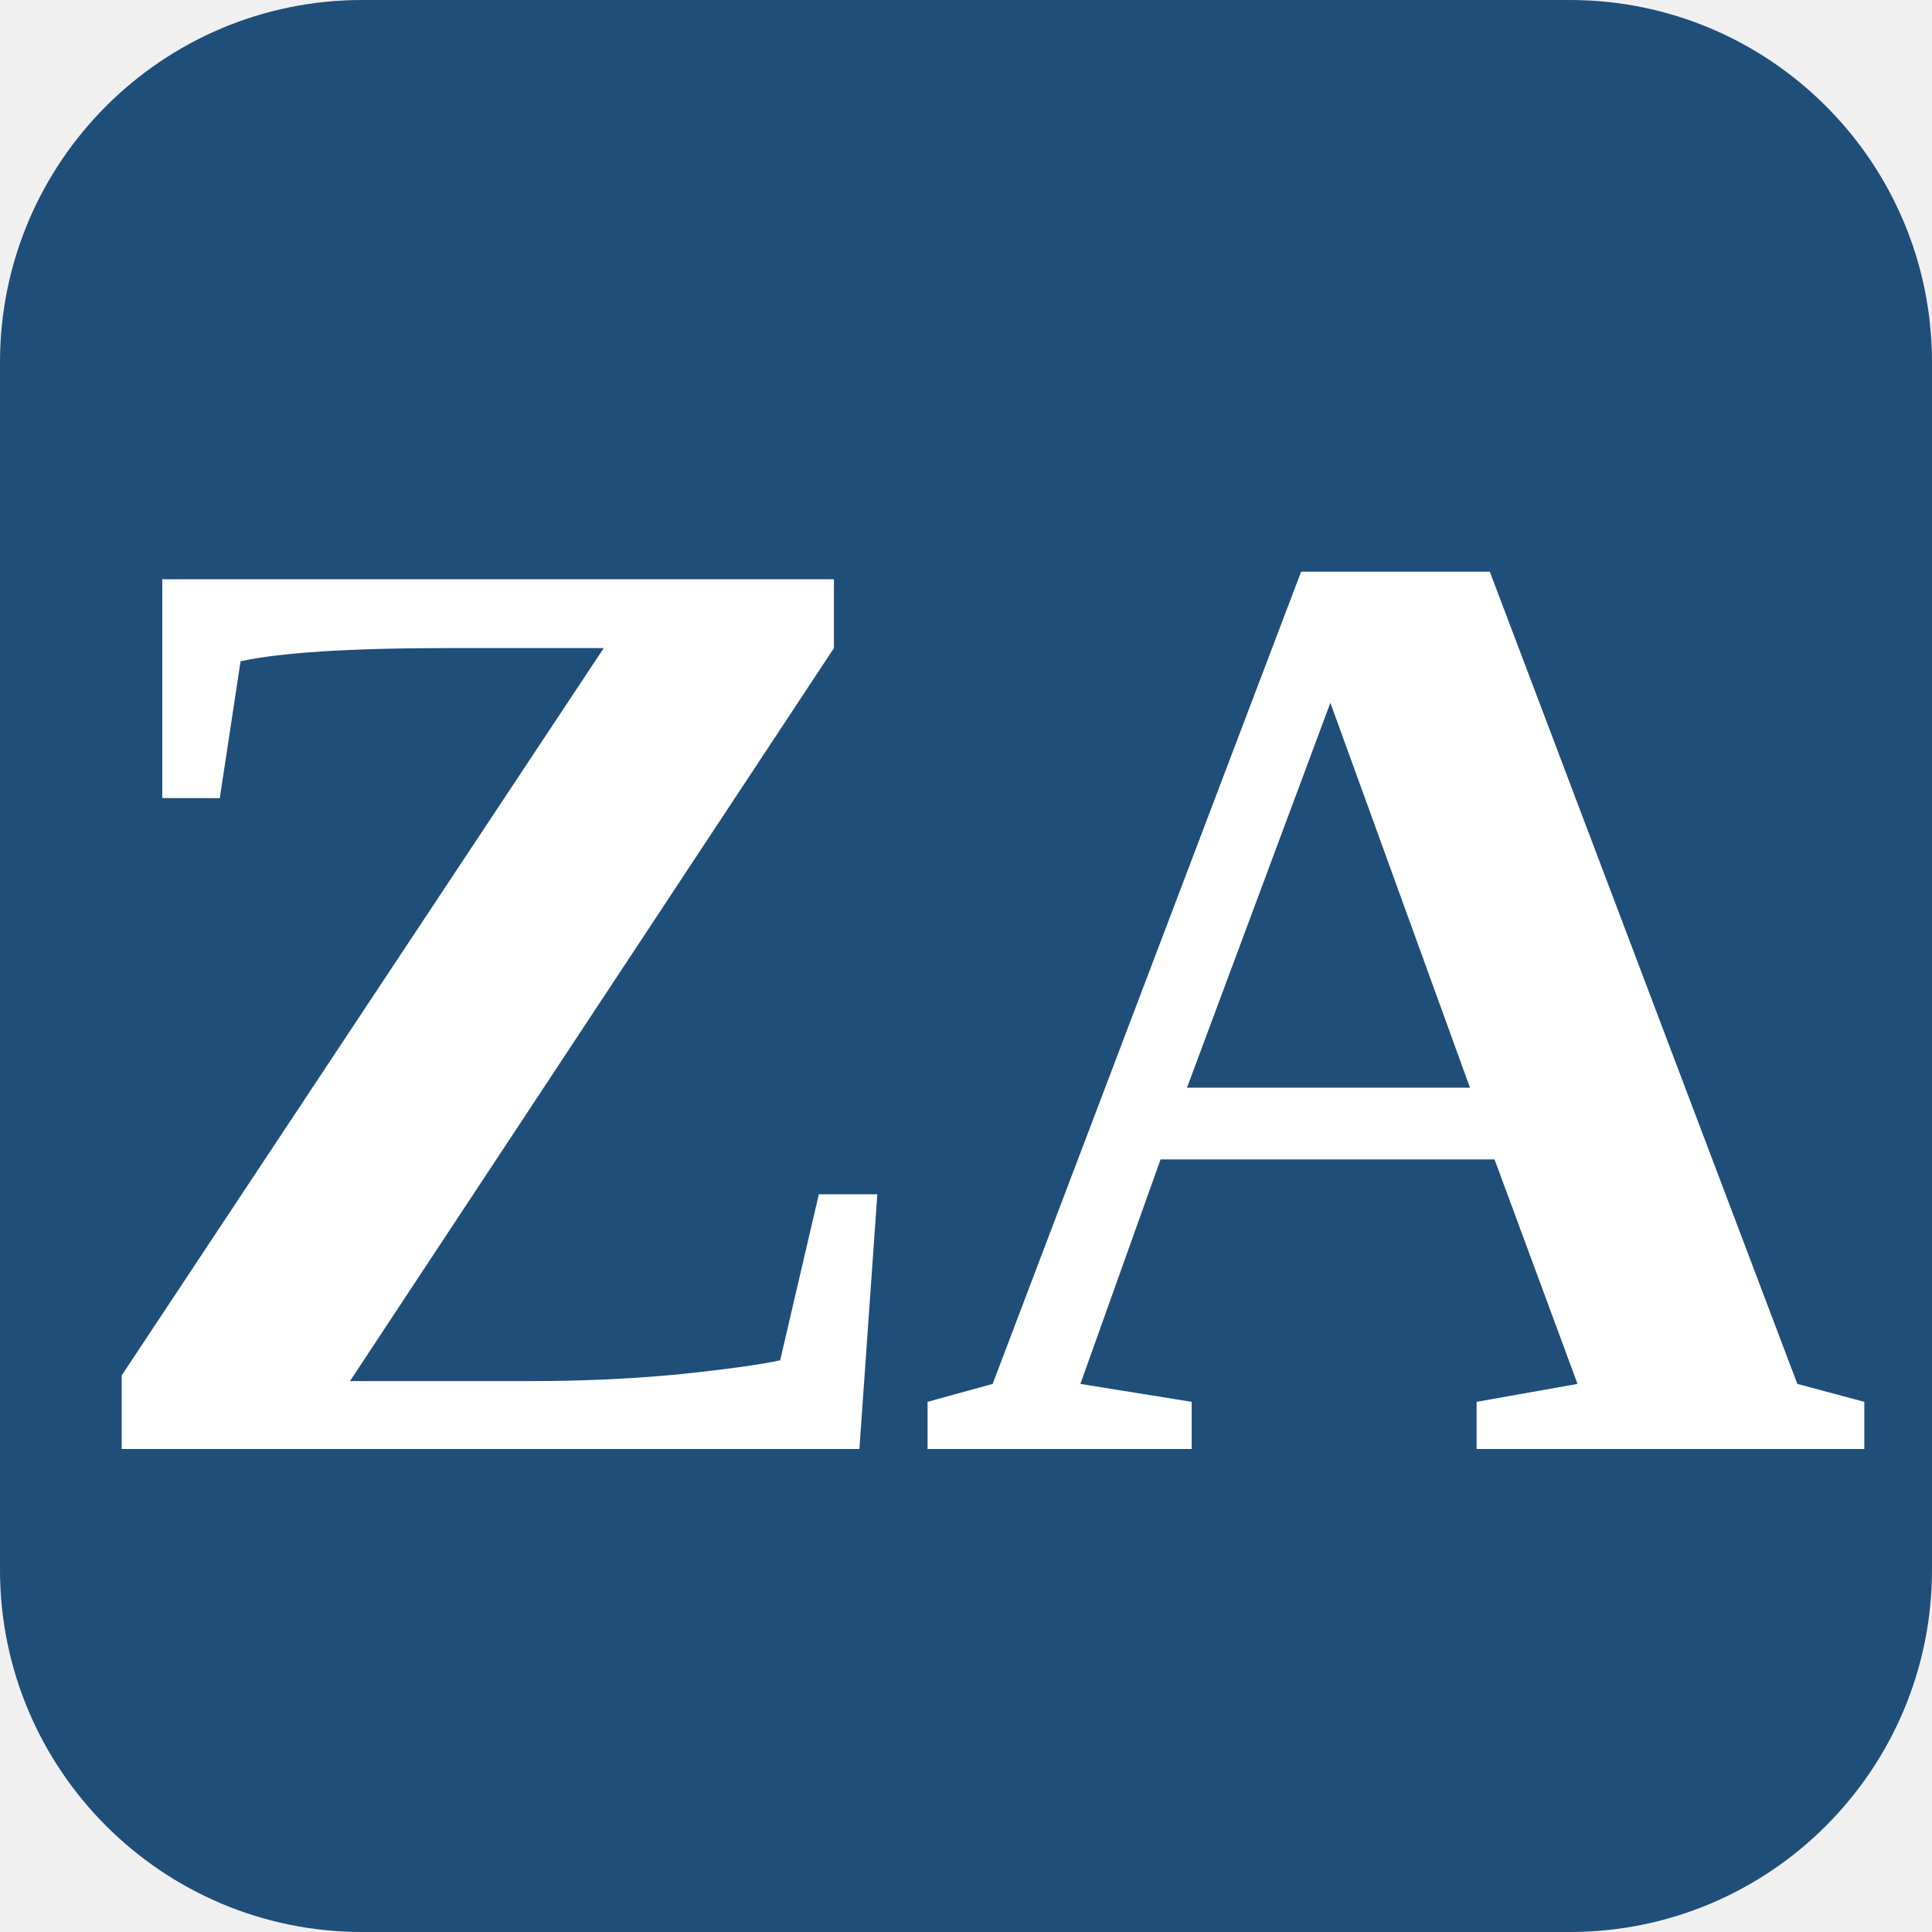
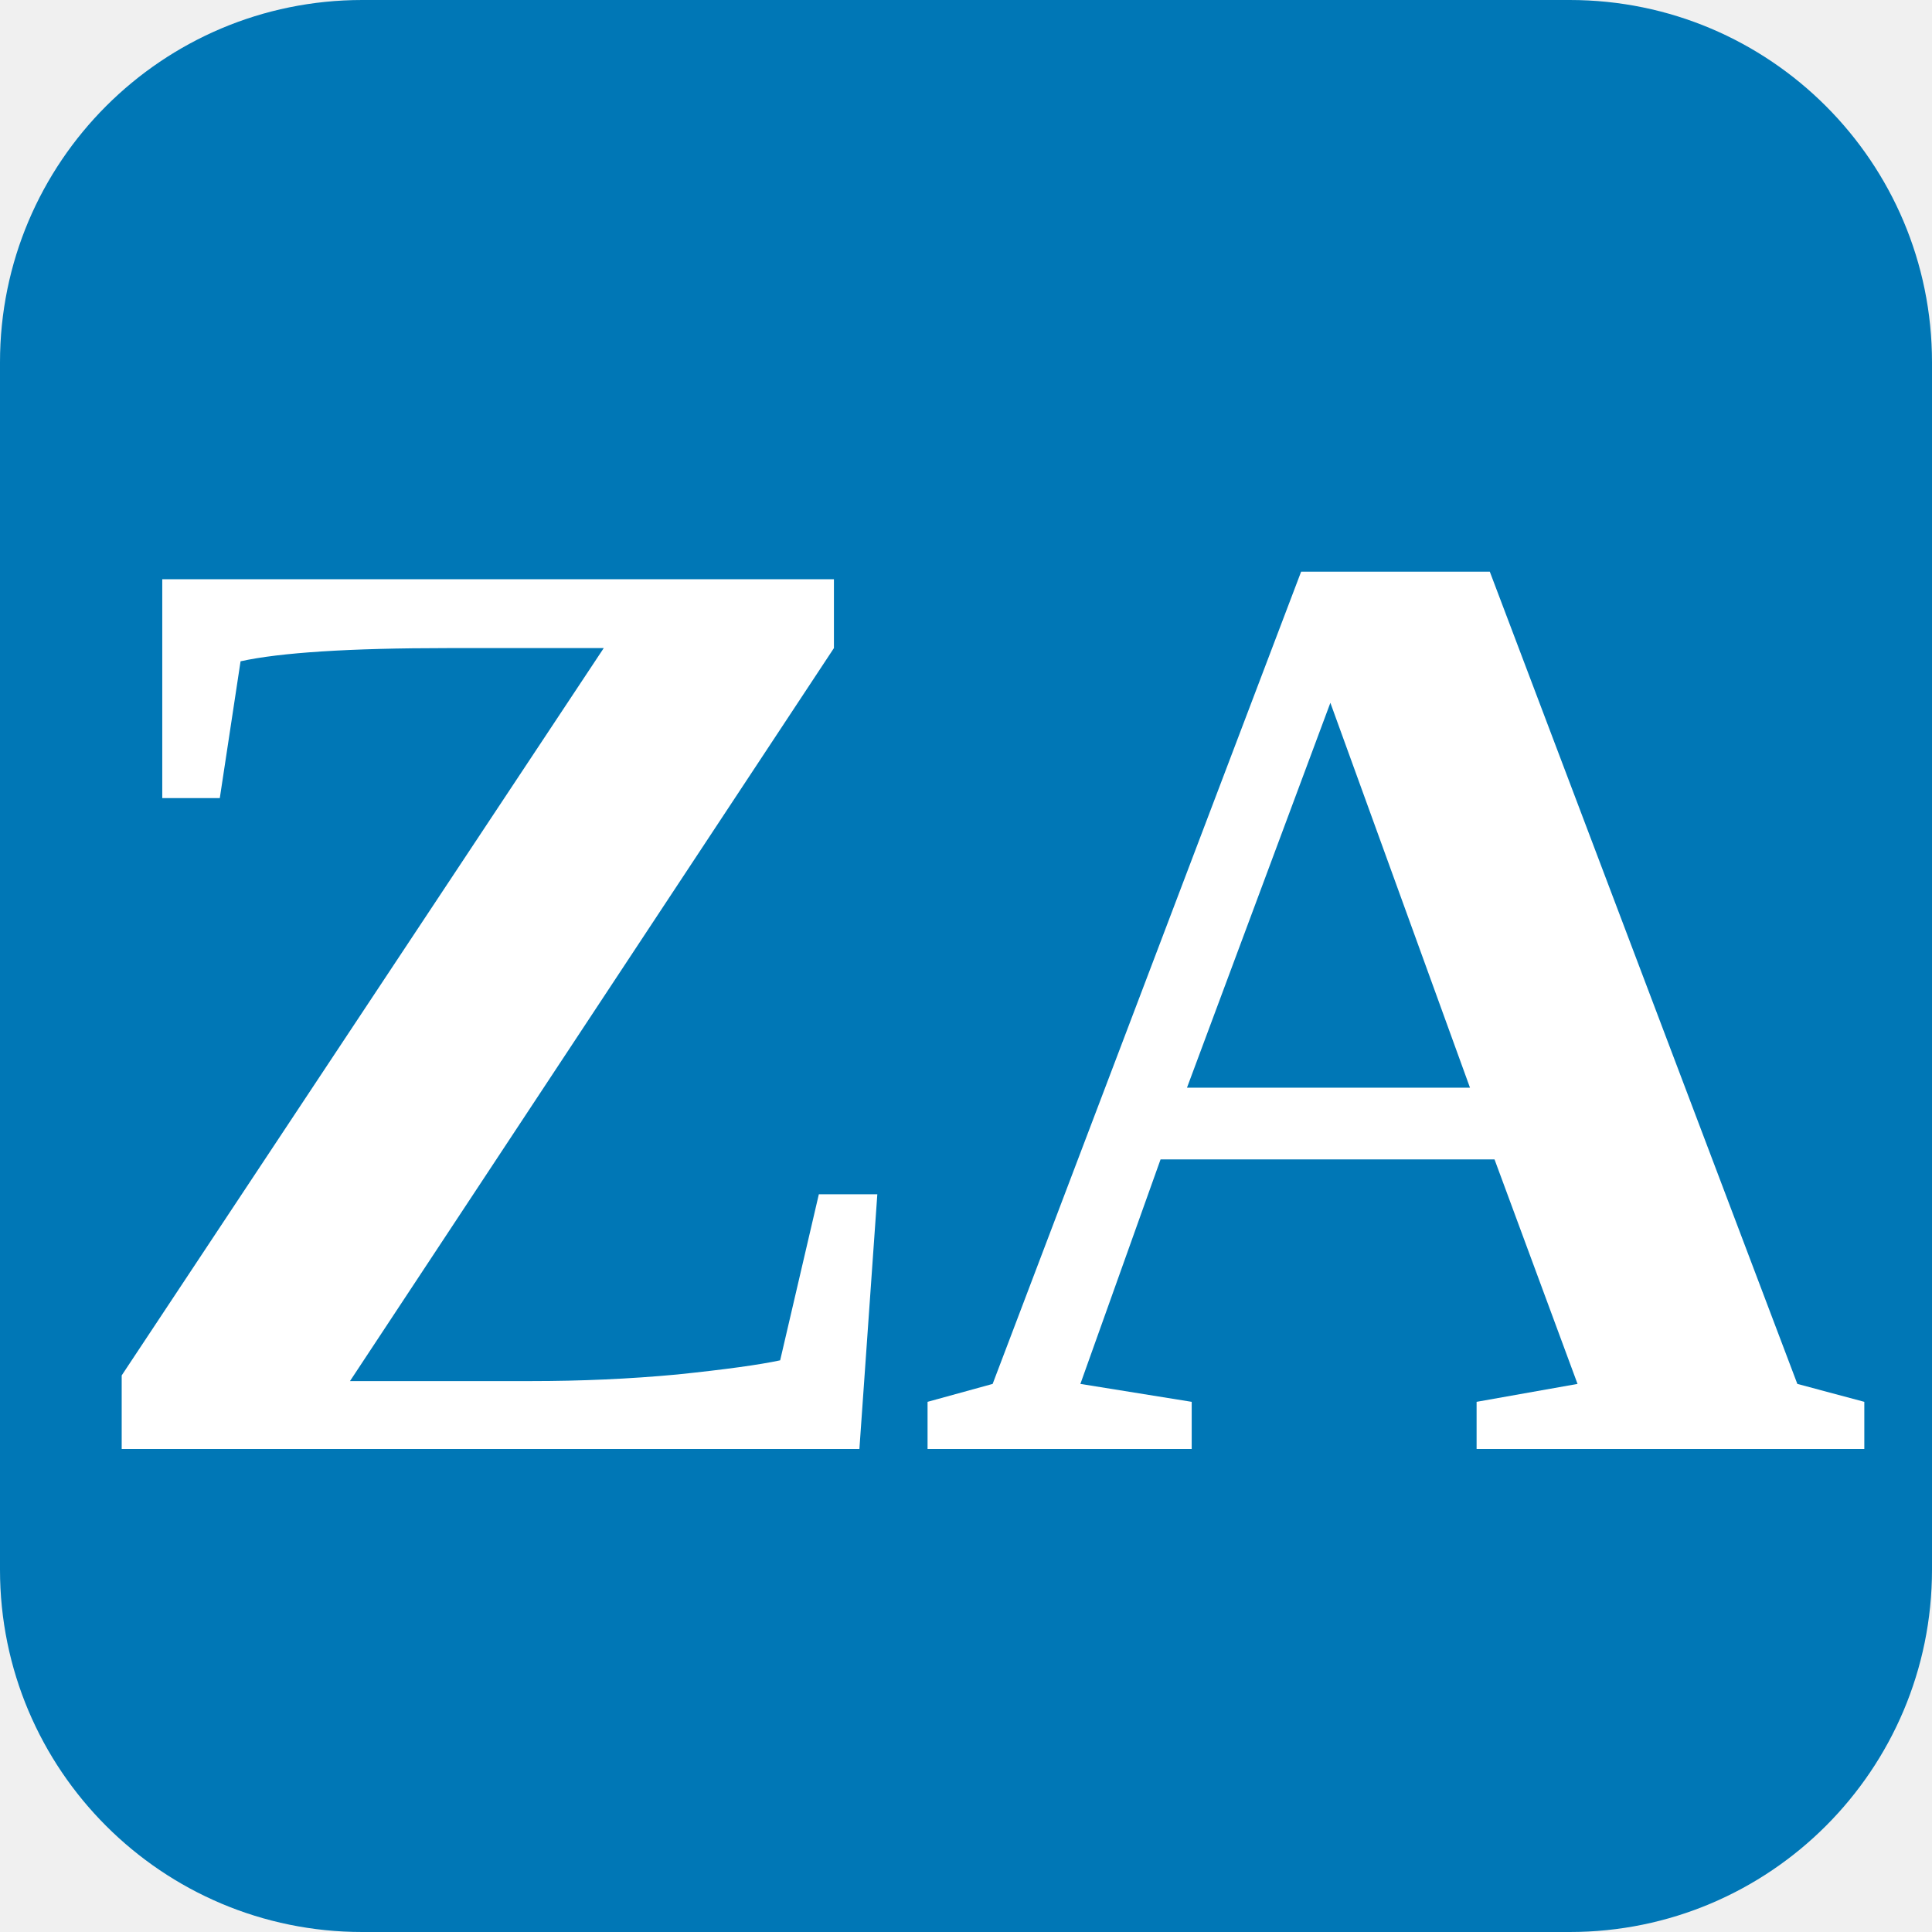
<svg xmlns="http://www.w3.org/2000/svg" viewBox="0 0 32 32" role="img" aria-label="ZA">
-   <rect width="32" height="32" rx="6" fill="#1f4e79" />
+   <rect width="32" height="32" rx="6" fill="#0077b6" />
  <text x="16" y="24" text-anchor="middle" font-family="Georgia, 'Times New Roman', serif" font-size="22" font-weight="700" fill="#ffffff" letter-spacing="-0.5">ZA</text>
</svg>
